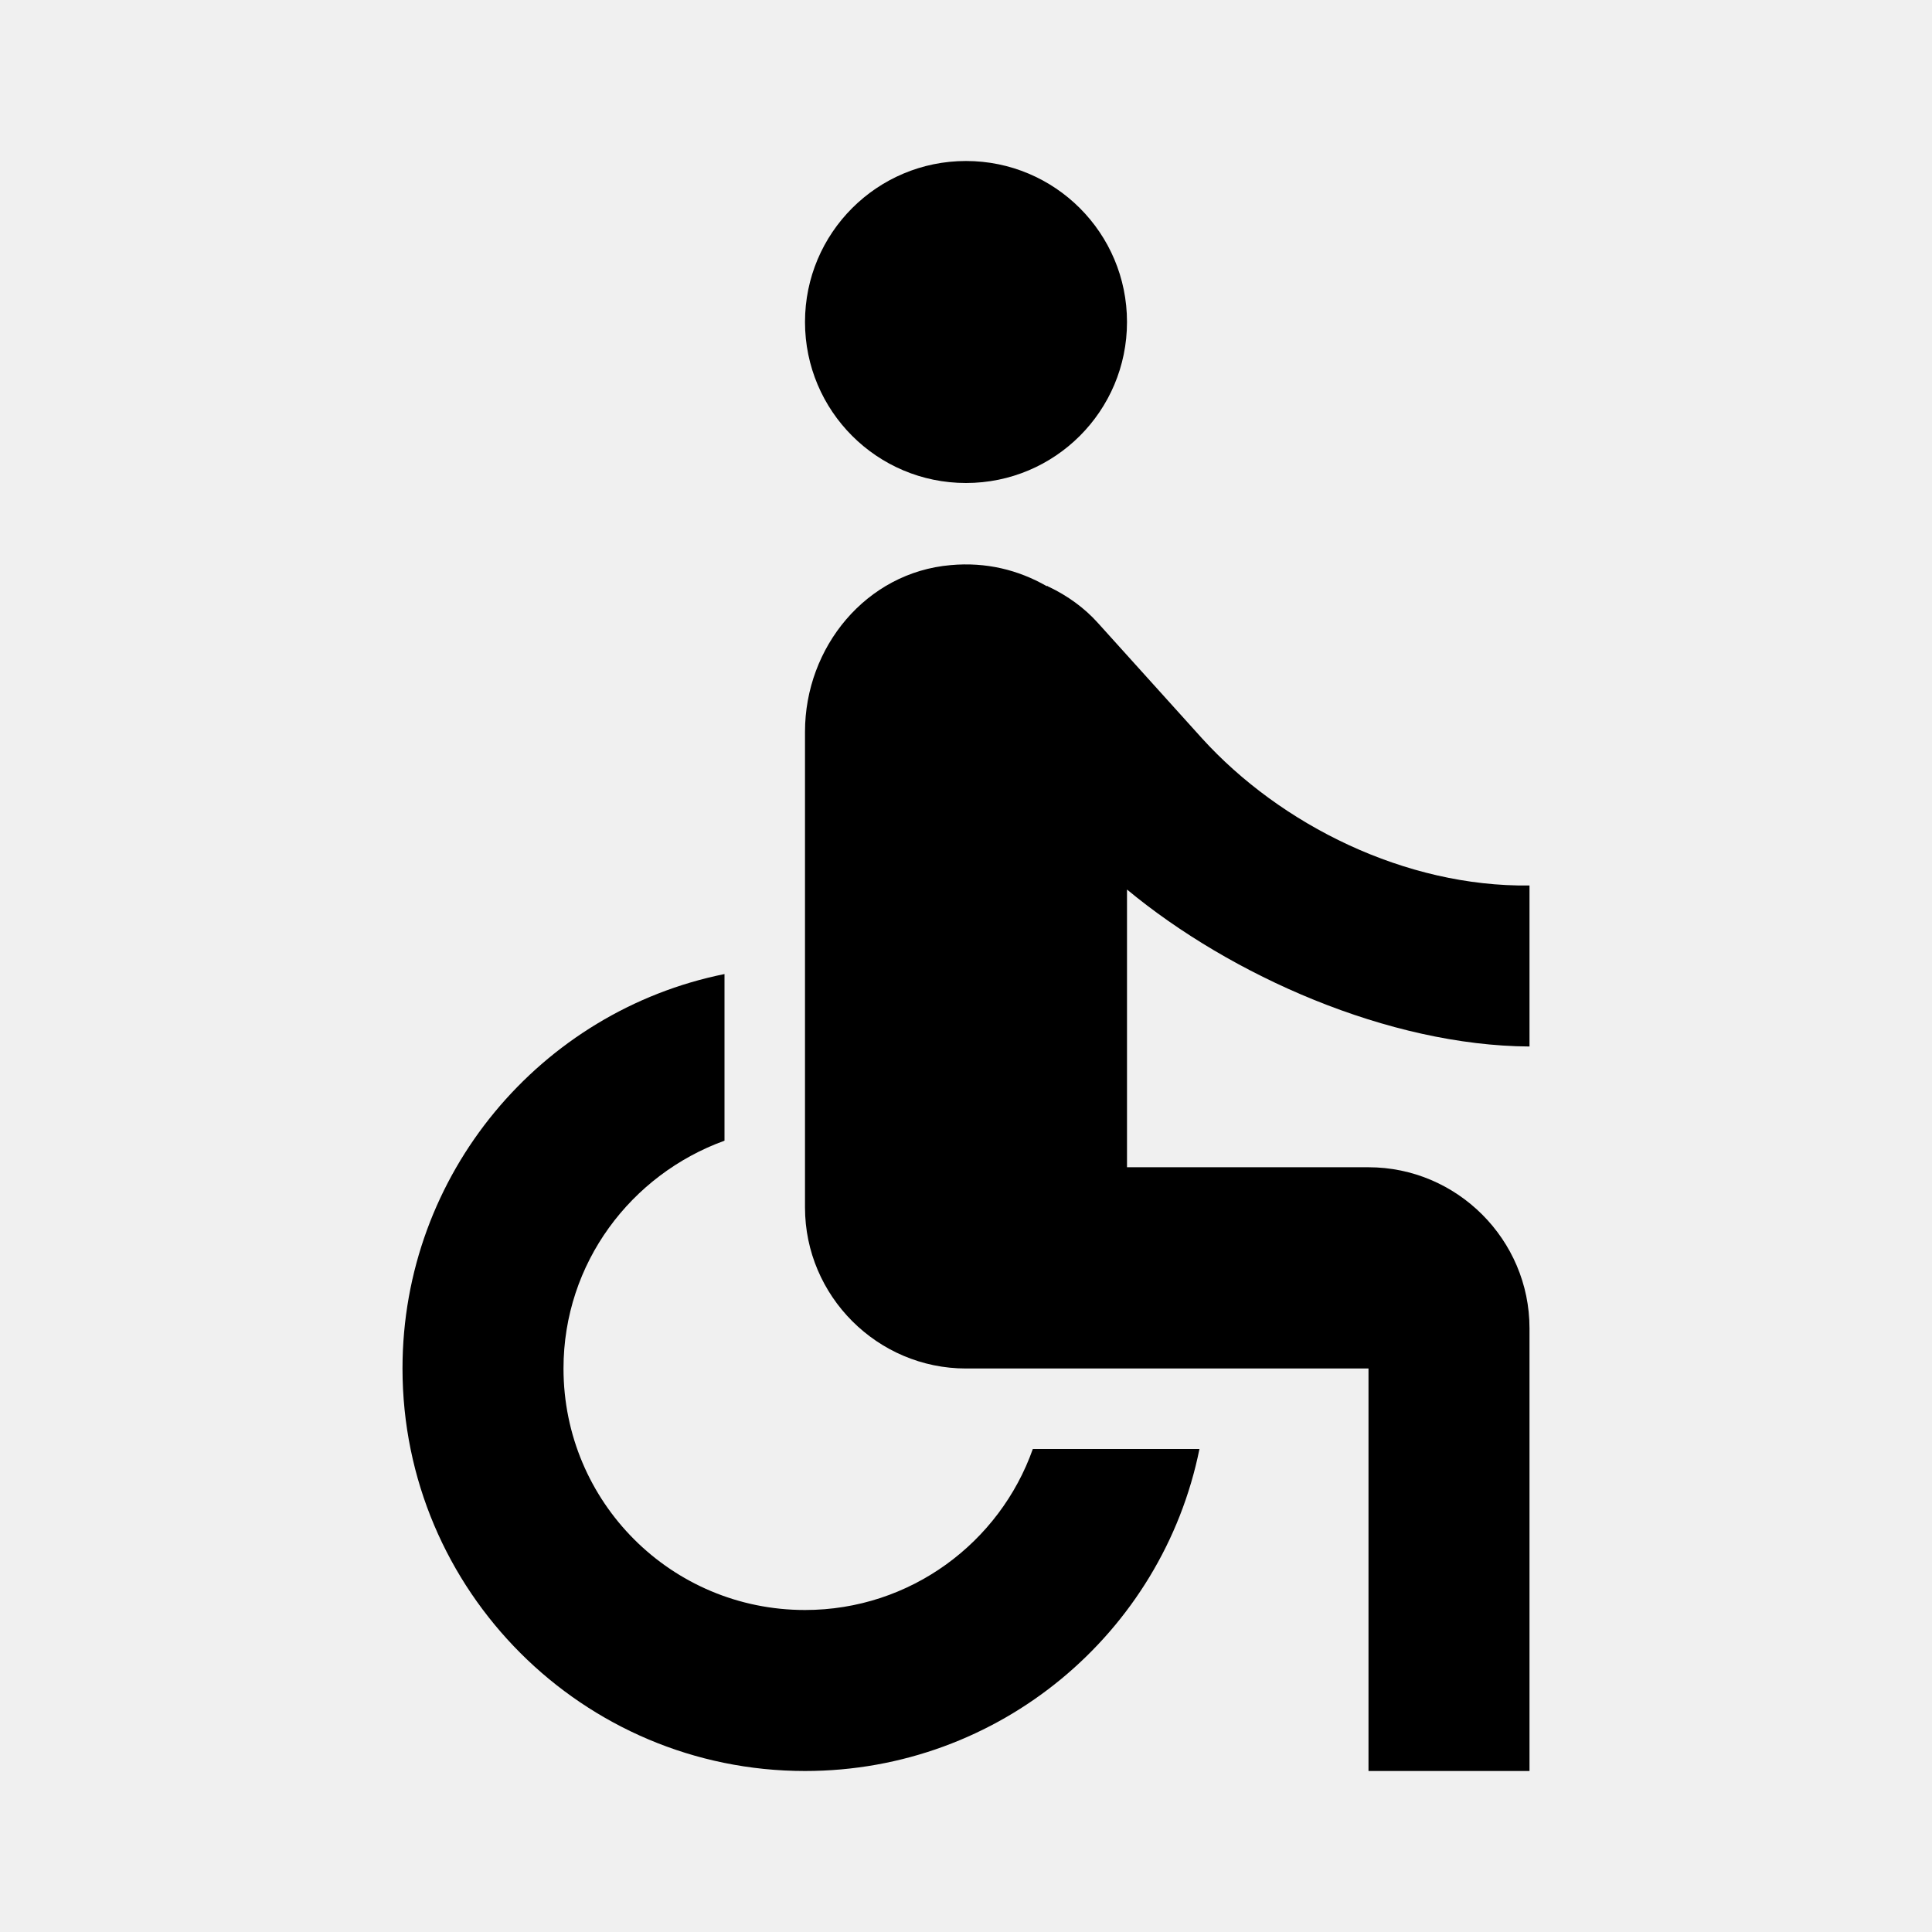
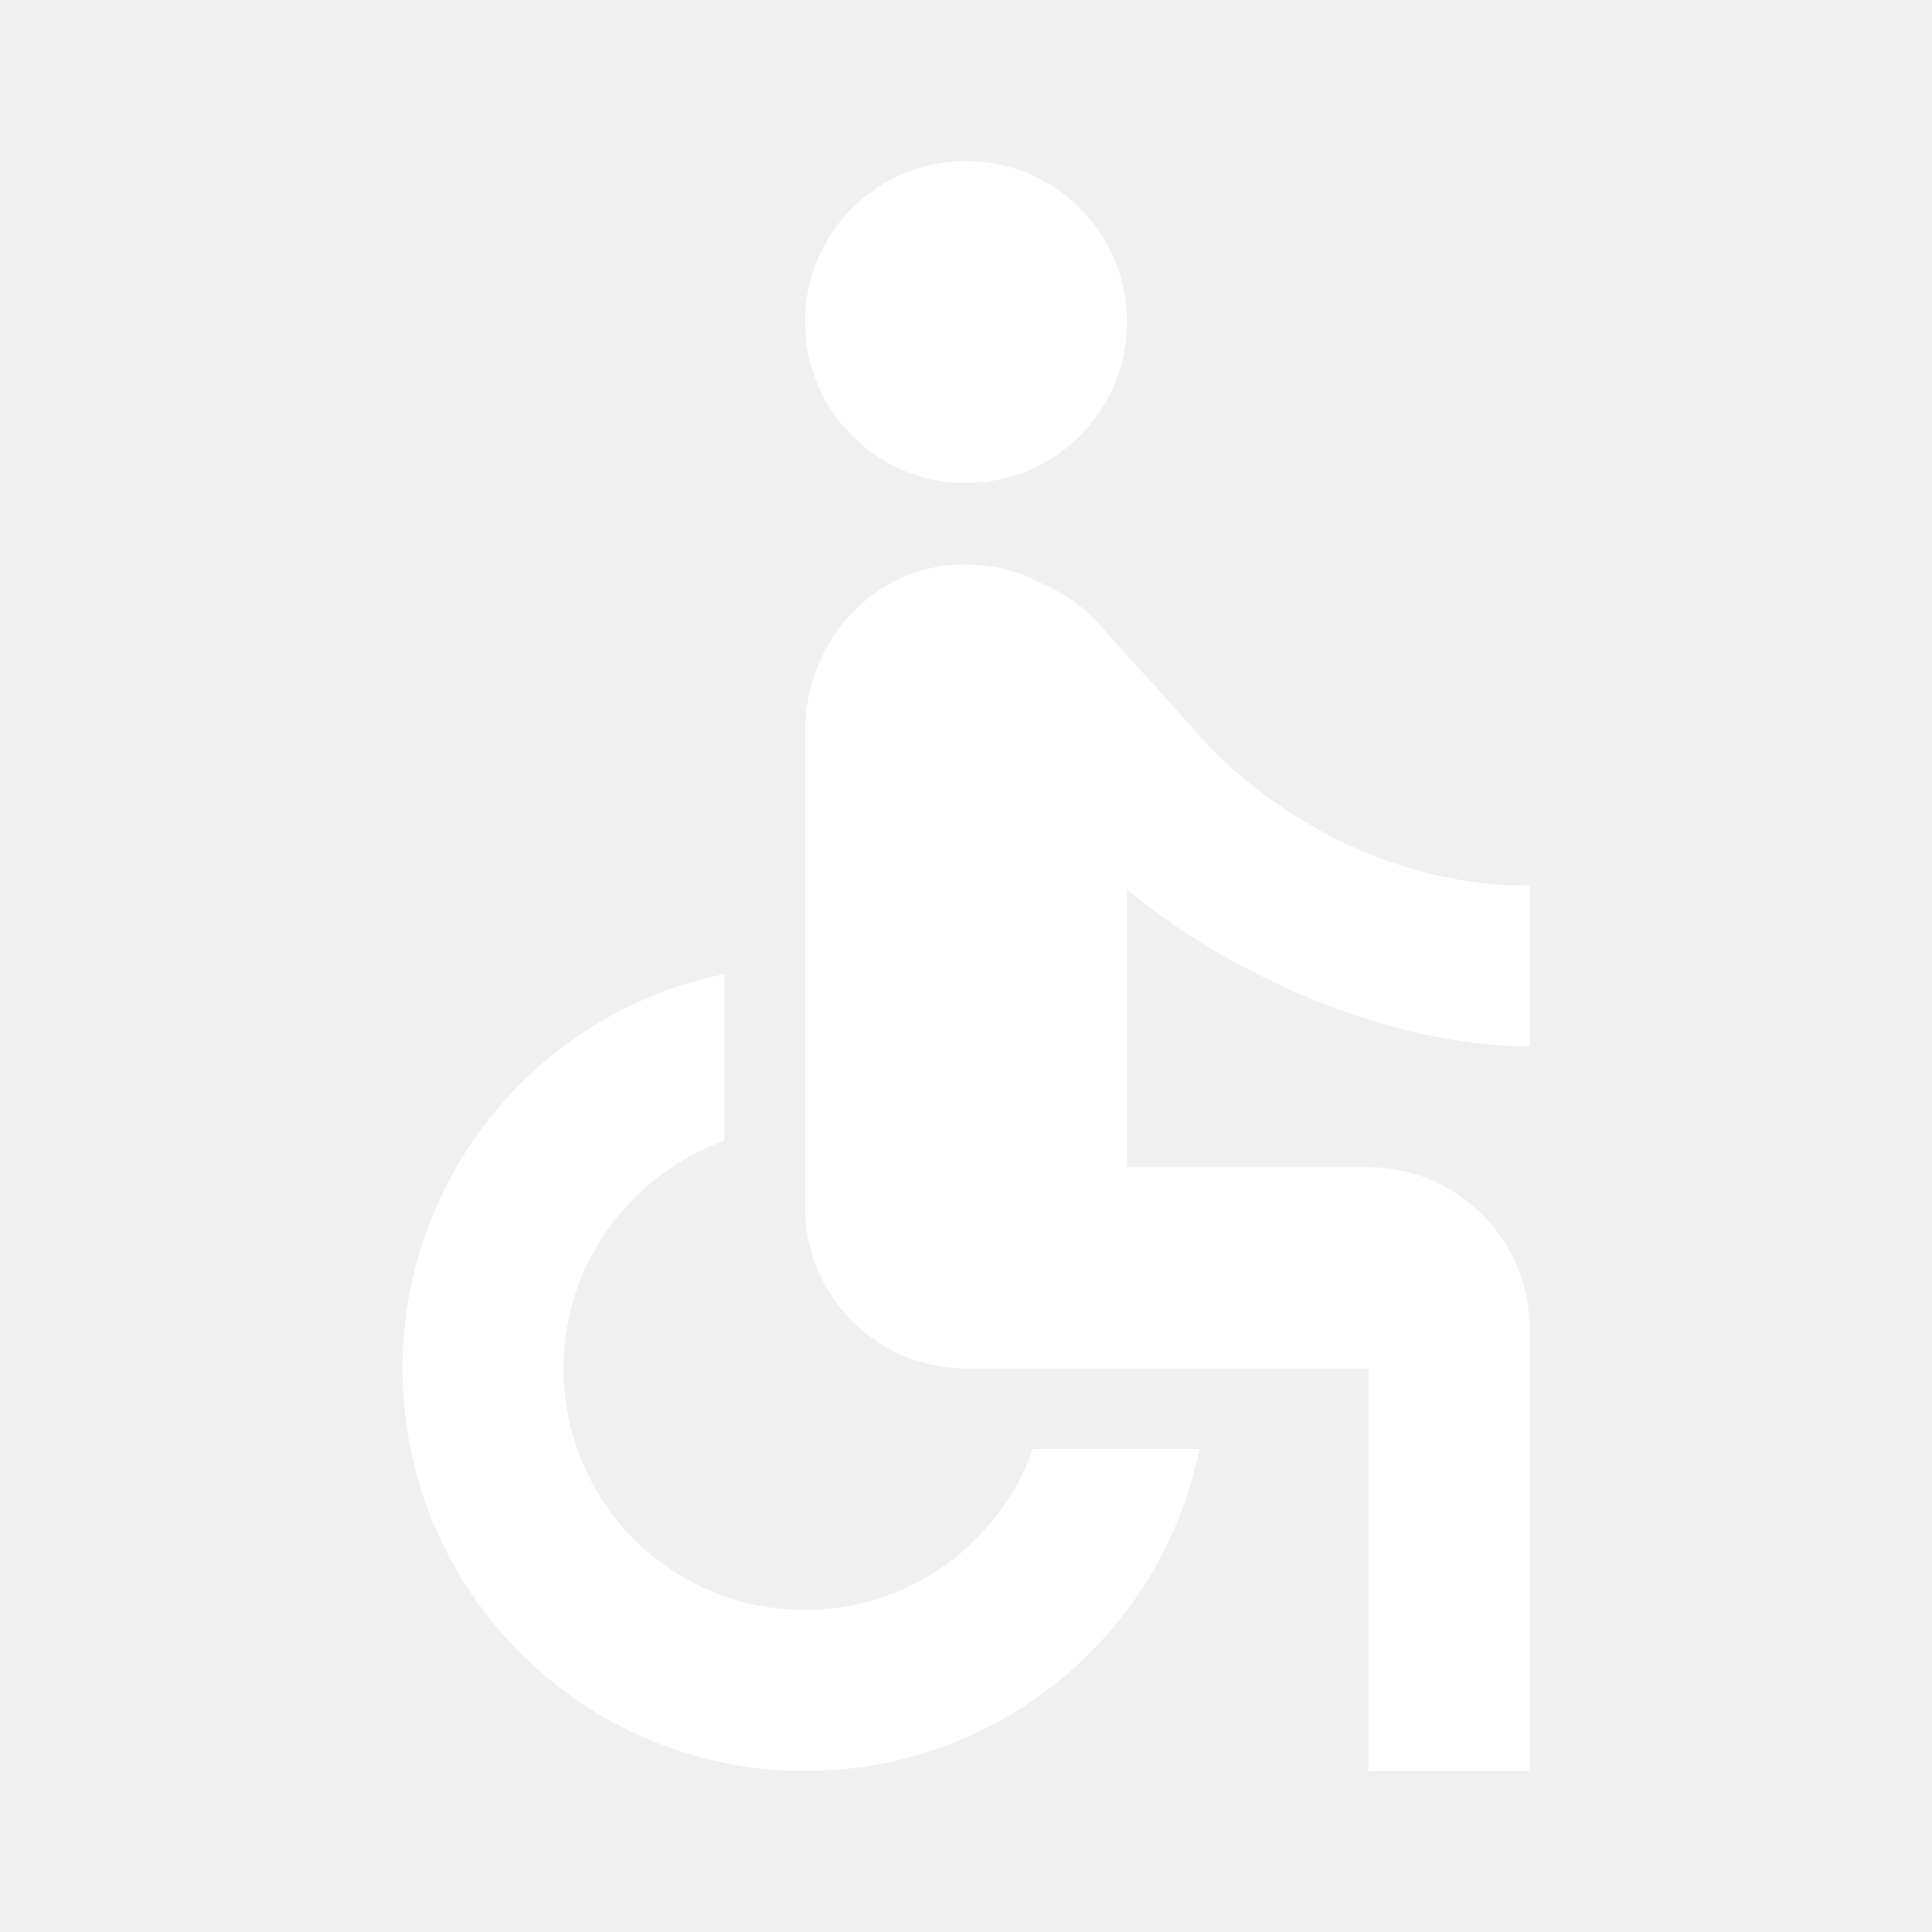
<svg xmlns="http://www.w3.org/2000/svg" width="24" height="24" viewBox="0 0 24 24" fill="none">
-   <path d="M14 4C14 5.105 13.105 6 12 6C10.895 6 10 5.105 10 4C10 2.895 10.895 2 12 2C13.105 2 14 2.895 14 4Z" fill="black" />
-   <path d="M19 11V13C17.25 12.99 15.29 12.12 14 11.05V14.5H17C18.1 14.5 19 15.4 19 16.5V22H17V17H12C10.9 17 10 16.1 10 15V9.09C10 8.04 10.76 7.11 11.81 7.02C12.25 6.98 12.65 7.08 13 7.28H13.01C13.015 7.28 13.018 7.282 13.02 7.285C13.023 7.287 13.025 7.29 13.03 7.29C13.26 7.4 13.47 7.55 13.64 7.74L14.93 9.17C15.91 10.25 17.46 11.02 19 11Z" fill="black" />
-   <path d="M10 20C11.31 20 12.42 19.16 12.83 18H14.9C14.44 20.28 12.42 22 10 22C7.24 22 5 19.76 5 17C5 14.58 6.72 12.56 9 12.1V14.17C7.84 14.59 7 15.69 7 17C7 18.66 8.34 20 10 20Z" fill="black" />
+   <path d="M14 4C14 5.105 13.105 6 12 6C10.895 6 10 5.105 10 4C10 2.895 10.895 2 12 2C13.105 2 14 2.895 14 4Z" fill="white" />
+   <path d="M19 11V13C17.25 12.99 15.29 12.12 14 11.05V14.5H17C18.1 14.5 19 15.4 19 16.5V22H17V17H12C10.9 17 10 16.1 10 15V9.09C10 8.04 10.76 7.11 11.81 7.02C12.25 6.98 12.65 7.08 13 7.28H13.01C13.015 7.28 13.018 7.282 13.02 7.285C13.023 7.287 13.025 7.29 13.03 7.29C13.26 7.4 13.47 7.55 13.64 7.74L14.93 9.17C15.91 10.25 17.46 11.02 19 11Z" fill="white" />
+   <path d="M10 20C11.31 20 12.42 19.16 12.83 18H14.9C14.44 20.28 12.42 22 10 22C7.24 22 5 19.76 5 17C5 14.58 6.72 12.56 9 12.1V14.17C7.84 14.59 7 15.69 7 17C7 18.66 8.34 20 10 20Z" fill="white" />
</svg>
